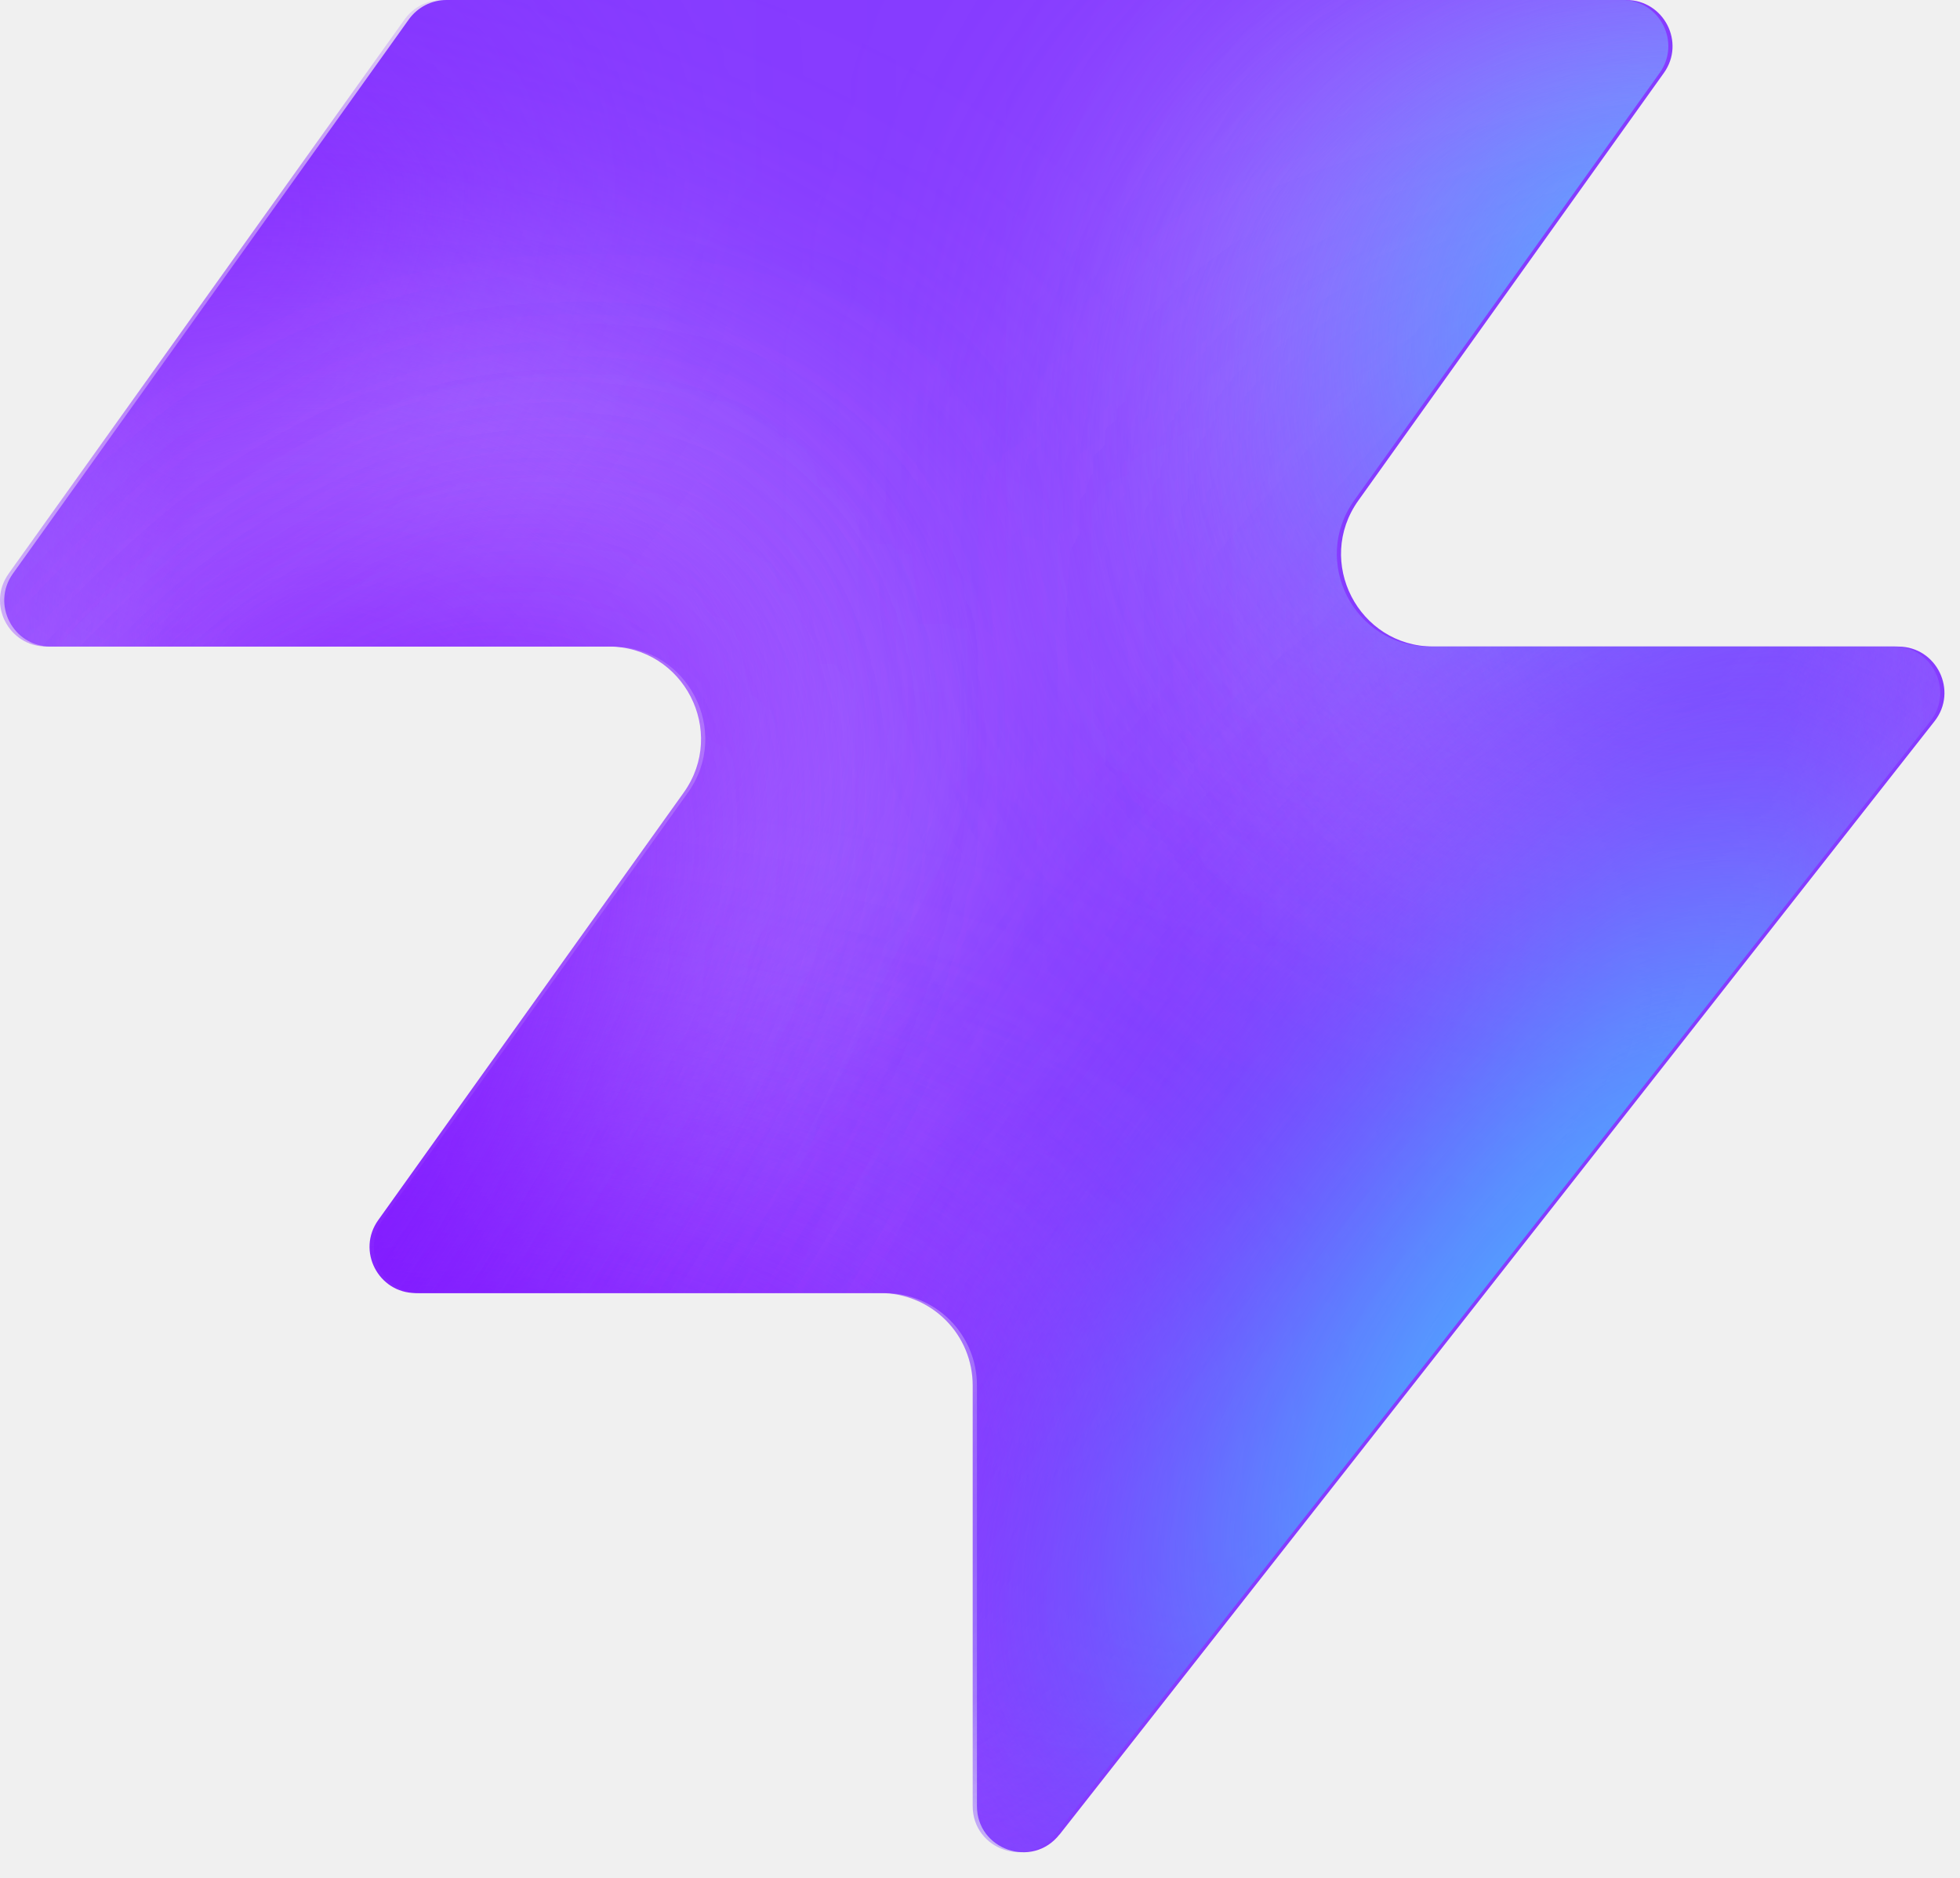
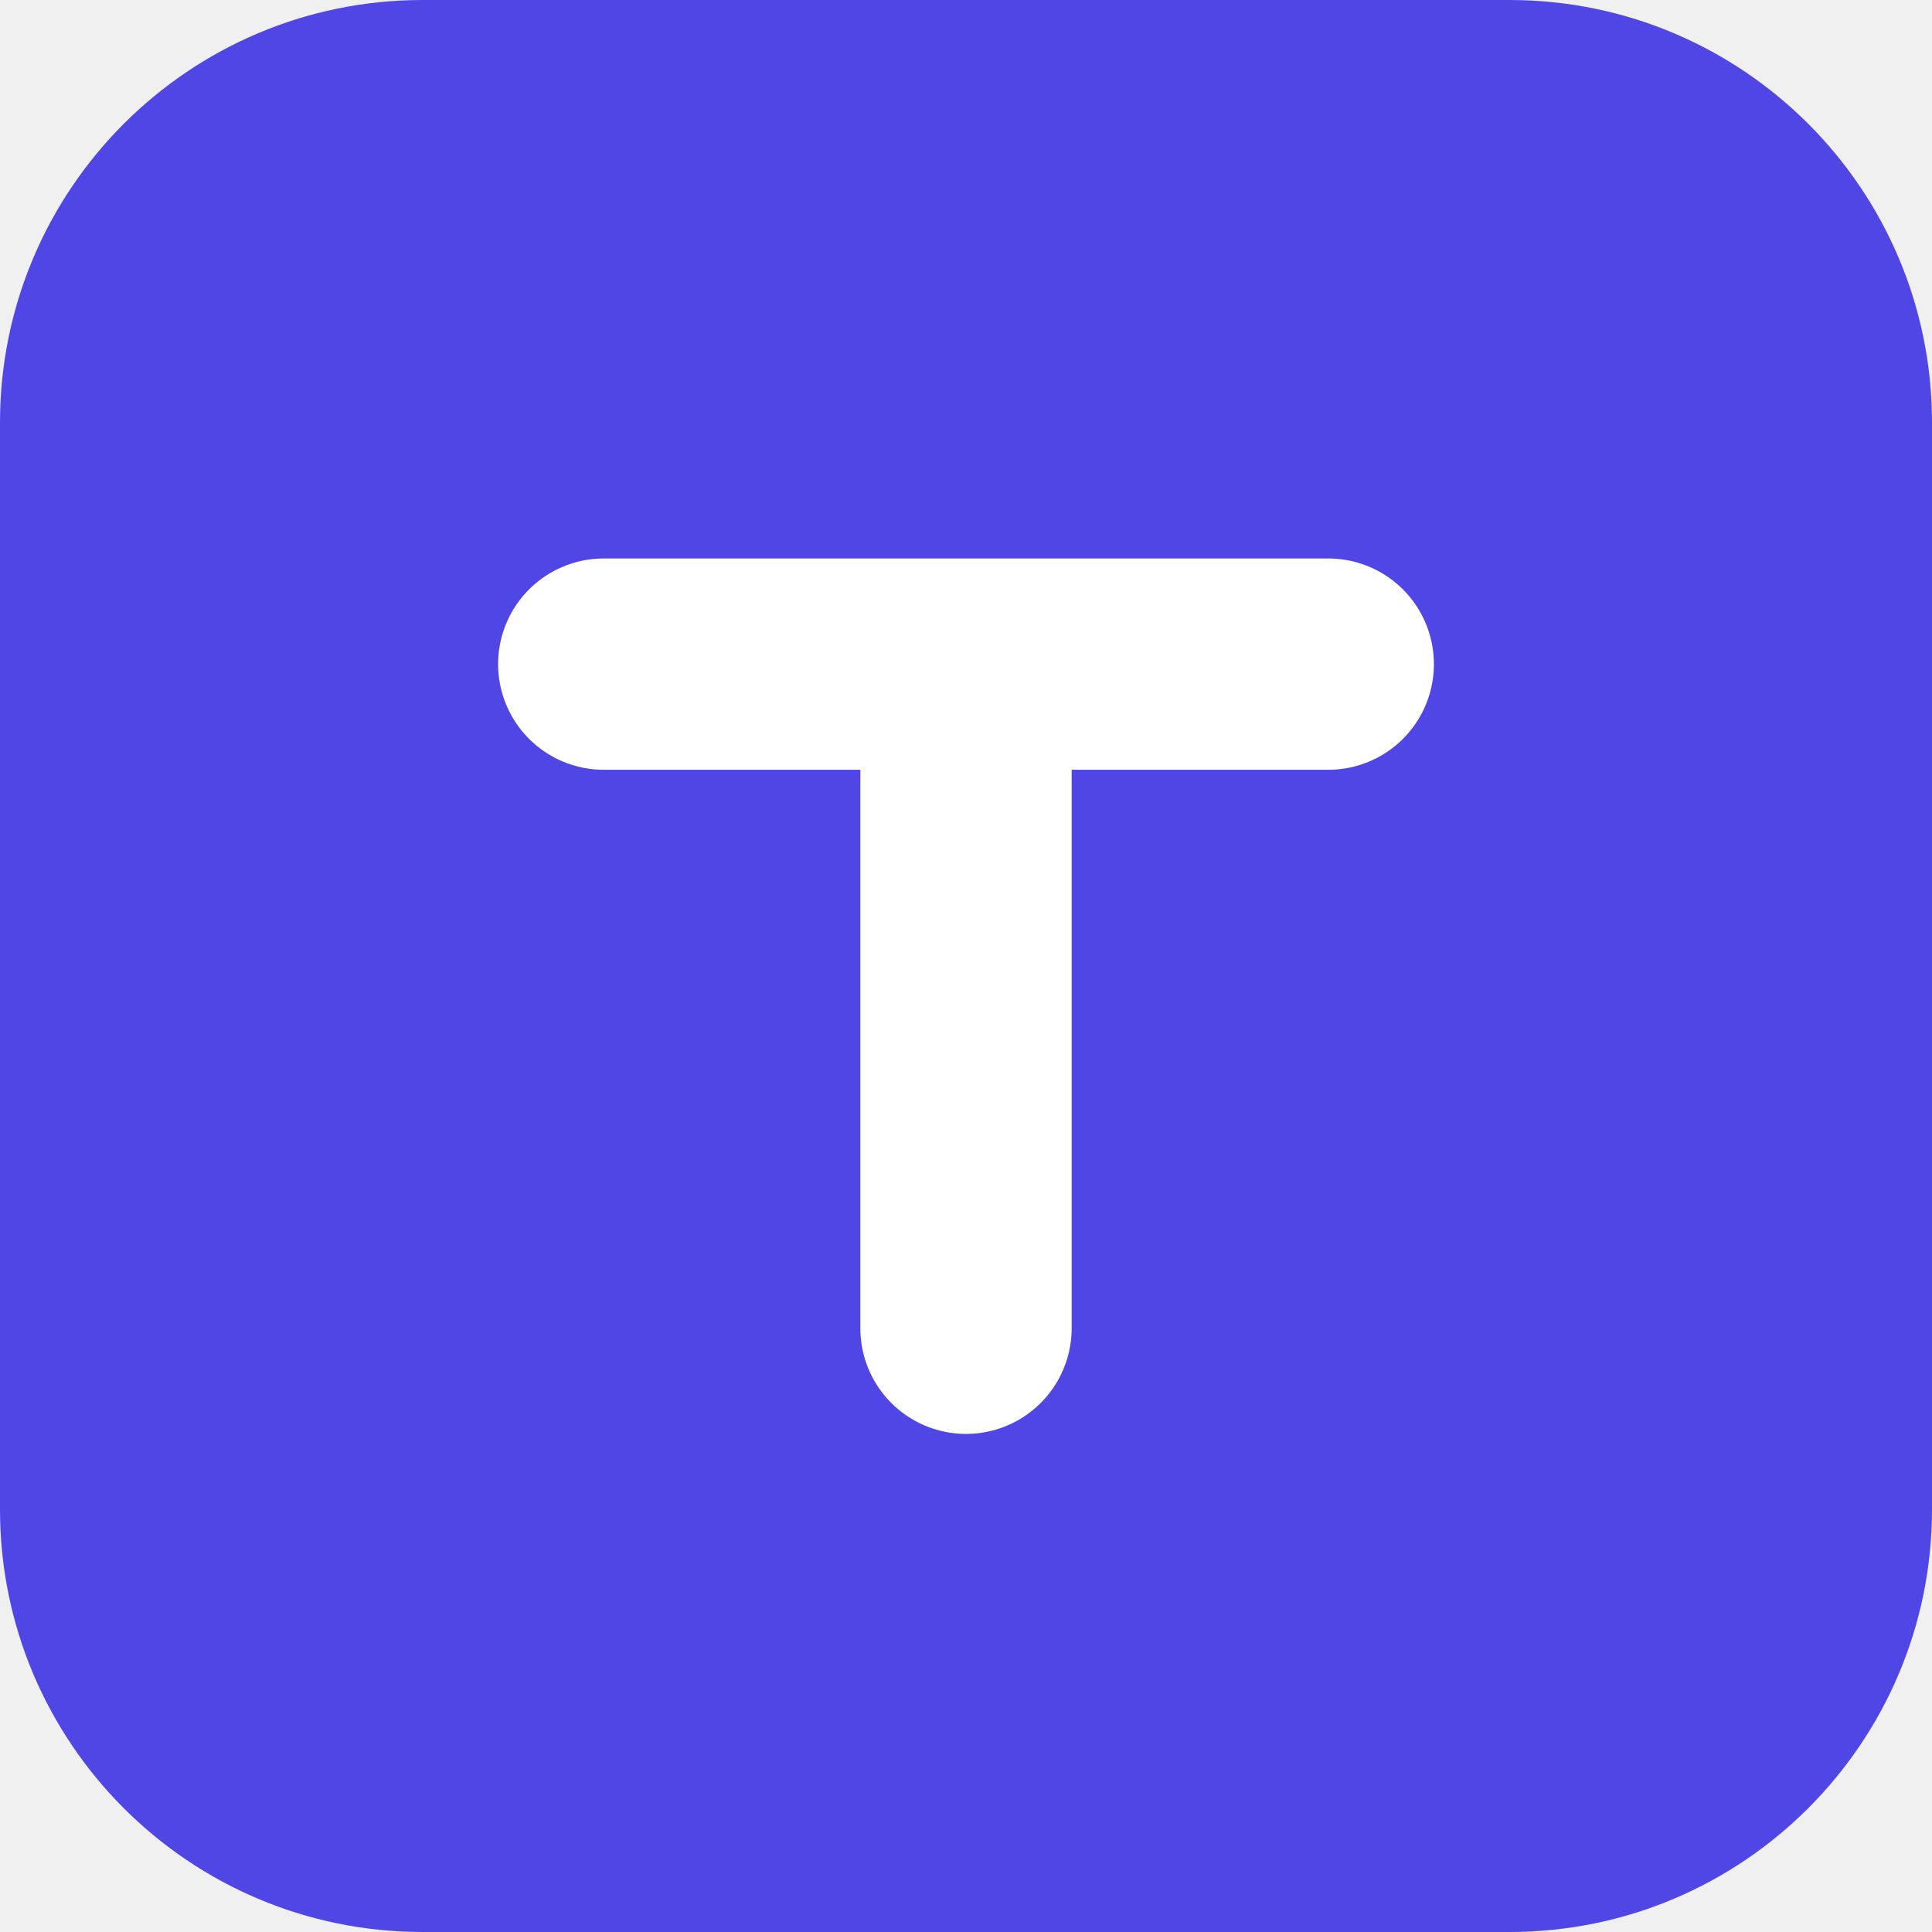
- <svg xmlns="http://www.w3.org/2000/svg" width="48" height="46" fill="none" viewBox="0 0 48 46">
-   <path fill="#863bff" d="M25.946 44.938c-.664.845-2.021.375-2.021-.698V33.937a2.26 2.26 0 0 0-2.262-2.262H10.287c-.92 0-1.456-1.04-.92-1.788l7.48-10.471c1.07-1.497 0-3.578-1.842-3.578H1.237c-.92 0-1.456-1.04-.92-1.788L10.013.474c.214-.297.556-.474.92-.474h28.894c.92 0 1.456 1.04.92 1.788l-7.48 10.471c-1.07 1.498 0 3.579 1.842 3.579h11.377c.943 0 1.473 1.088.89 1.83L25.947 44.94z" style="fill:#863bff;fill:color(display-p3 .525 .23 1);fill-opacity:1" />
-   <mask id="a" width="48" height="46" x="0" y="0" maskUnits="userSpaceOnUse" style="mask-type:alpha">
-     <path fill="#000" d="M25.842 44.938c-.664.844-2.021.375-2.021-.698V33.937a2.26 2.26 0 0 0-2.262-2.262H10.183c-.92 0-1.456-1.04-.92-1.788l7.48-10.471c1.07-1.498 0-3.579-1.842-3.579H1.133c-.92 0-1.456-1.04-.92-1.787L9.91.473c.214-.297.556-.474.92-.474h28.894c.92 0 1.456 1.04.92 1.788l-7.48 10.471c-1.07 1.498 0 3.578 1.842 3.578h11.377c.943 0 1.473 1.088.89 1.832L25.843 44.94z" style="fill:#000;fill-opacity:1" />
-   </mask>
-   <g mask="url(#a)">
-     <g filter="url(#b)">
-       <ellipse cx="5.508" cy="14.704" fill="#ede6ff" rx="5.508" ry="14.704" style="fill:#ede6ff;fill:color(display-p3 .927 .903 1);fill-opacity:1" transform="matrix(.00324 1 1 -.00324 -4.47 31.516)" />
-     </g>
-     <g filter="url(#c)">
-       <ellipse cx="10.399" cy="29.851" fill="#ede6ff" rx="10.399" ry="29.851" style="fill:#ede6ff;fill:color(display-p3 .927 .903 1);fill-opacity:1" transform="matrix(.00324 1 1 -.00324 -39.328 7.883)" />
-     </g>
-     <g filter="url(#d)">
-       <ellipse cx="5.508" cy="30.487" fill="#7e14ff" rx="5.508" ry="30.487" style="fill:#7e14ff;fill:color(display-p3 .492 .077 1);fill-opacity:1" transform="rotate(89.814 -25.913 -14.639)scale(1 -1)" />
-     </g>
-     <g filter="url(#e)">
-       <ellipse cx="5.508" cy="30.599" fill="#7e14ff" rx="5.508" ry="30.599" style="fill:#7e14ff;fill:color(display-p3 .492 .077 1);fill-opacity:1" transform="rotate(89.814 -32.644 -3.334)scale(1 -1)" />
-     </g>
-     <g filter="url(#f)">
-       <ellipse cx="5.508" cy="30.599" fill="#7e14ff" rx="5.508" ry="30.599" style="fill:#7e14ff;fill:color(display-p3 .492 .077 1);fill-opacity:1" transform="matrix(.00324 1 1 -.00324 -34.34 30.47)" />
-     </g>
-     <g filter="url(#g)">
-       <ellipse cx="14.072" cy="22.078" fill="#ede6ff" rx="14.072" ry="22.078" style="fill:#ede6ff;fill:color(display-p3 .927 .903 1);fill-opacity:1" transform="rotate(93.35 24.506 48.493)scale(-1 1)" />
-     </g>
-     <g filter="url(#h)">
-       <ellipse cx="3.47" cy="21.501" fill="#7e14ff" rx="3.47" ry="21.501" style="fill:#7e14ff;fill:color(display-p3 .492 .077 1);fill-opacity:1" transform="rotate(89.009 28.708 47.59)scale(-1 1)" />
-     </g>
-     <g filter="url(#i)">
-       <ellipse cx="3.47" cy="21.501" fill="#7e14ff" rx="3.47" ry="21.501" style="fill:#7e14ff;fill:color(display-p3 .492 .077 1);fill-opacity:1" transform="rotate(89.009 28.708 47.59)scale(-1 1)" />
-     </g>
-     <g filter="url(#j)">
-       <ellipse cx=".387" cy="8.972" fill="#7e14ff" rx="4.407" ry="29.108" style="fill:#7e14ff;fill:color(display-p3 .492 .077 1);fill-opacity:1" transform="rotate(39.51 .387 8.972)" />
-     </g>
-     <g filter="url(#k)">
-       <ellipse cx="47.523" cy="-6.092" fill="#7e14ff" rx="4.407" ry="29.108" style="fill:#7e14ff;fill:color(display-p3 .492 .077 1);fill-opacity:1" transform="rotate(37.892 47.523 -6.092)" />
-     </g>
-     <g filter="url(#l)">
-       <ellipse cx="41.412" cy="6.333" fill="#47bfff" rx="5.971" ry="9.665" style="fill:#47bfff;fill:color(display-p3 .28 .748 1);fill-opacity:1" transform="rotate(37.892 41.412 6.333)" />
-     </g>
-     <g filter="url(#m)">
-       <ellipse cx="-1.879" cy="38.332" fill="#7e14ff" rx="4.407" ry="29.108" style="fill:#7e14ff;fill:color(display-p3 .492 .077 1);fill-opacity:1" transform="rotate(37.892 -1.88 38.332)" />
-     </g>
-     <g filter="url(#n)">
-       <ellipse cx="-1.879" cy="38.332" fill="#7e14ff" rx="4.407" ry="29.108" style="fill:#7e14ff;fill:color(display-p3 .492 .077 1);fill-opacity:1" transform="rotate(37.892 -1.88 38.332)" />
-     </g>
-     <g filter="url(#o)">
-       <ellipse cx="35.651" cy="29.907" fill="#7e14ff" rx="4.407" ry="29.108" style="fill:#7e14ff;fill:color(display-p3 .492 .077 1);fill-opacity:1" transform="rotate(37.892 35.651 29.907)" />
-     </g>
-     <g filter="url(#p)">
-       <ellipse cx="38.418" cy="32.4" fill="#47bfff" rx="5.971" ry="15.297" style="fill:#47bfff;fill:color(display-p3 .28 .748 1);fill-opacity:1" transform="rotate(37.892 38.418 32.4)" />
-     </g>
-   </g>
-   <defs>
-     <filter id="b" width="60.045" height="41.654" x="-19.77" y="16.149" color-interpolation-filters="sRGB" filterUnits="userSpaceOnUse">
-       <feFlood flood-opacity="0" result="BackgroundImageFix" />
-       <feBlend in="SourceGraphic" in2="BackgroundImageFix" result="shape" />
-       <feGaussianBlur result="effect1_foregroundBlur_2002_17158" stdDeviation="7.659" />
-     </filter>
-     <filter id="c" width="90.34" height="51.437" x="-54.613" y="-7.533" color-interpolation-filters="sRGB" filterUnits="userSpaceOnUse">
-       <feFlood flood-opacity="0" result="BackgroundImageFix" />
-       <feBlend in="SourceGraphic" in2="BackgroundImageFix" result="shape" />
-       <feGaussianBlur result="effect1_foregroundBlur_2002_17158" stdDeviation="7.659" />
-     </filter>
-     <filter id="d" width="79.355" height="29.4" x="-49.64" y="2.03" color-interpolation-filters="sRGB" filterUnits="userSpaceOnUse">
-       <feFlood flood-opacity="0" result="BackgroundImageFix" />
-       <feBlend in="SourceGraphic" in2="BackgroundImageFix" result="shape" />
-       <feGaussianBlur result="effect1_foregroundBlur_2002_17158" stdDeviation="4.596" />
-     </filter>
-     <filter id="e" width="79.579" height="29.4" x="-45.045" y="20.029" color-interpolation-filters="sRGB" filterUnits="userSpaceOnUse">
-       <feFlood flood-opacity="0" result="BackgroundImageFix" />
-       <feBlend in="SourceGraphic" in2="BackgroundImageFix" result="shape" />
-       <feGaussianBlur result="effect1_foregroundBlur_2002_17158" stdDeviation="4.596" />
-     </filter>
-     <filter id="f" width="79.579" height="29.4" x="-43.513" y="21.178" color-interpolation-filters="sRGB" filterUnits="userSpaceOnUse">
-       <feFlood flood-opacity="0" result="BackgroundImageFix" />
-       <feBlend in="SourceGraphic" in2="BackgroundImageFix" result="shape" />
-       <feGaussianBlur result="effect1_foregroundBlur_2002_17158" stdDeviation="4.596" />
-     </filter>
-     <filter id="g" width="74.749" height="58.852" x="15.756" y="-17.901" color-interpolation-filters="sRGB" filterUnits="userSpaceOnUse">
-       <feFlood flood-opacity="0" result="BackgroundImageFix" />
-       <feBlend in="SourceGraphic" in2="BackgroundImageFix" result="shape" />
-       <feGaussianBlur result="effect1_foregroundBlur_2002_17158" stdDeviation="7.659" />
-     </filter>
-     <filter id="h" width="61.377" height="25.362" x="23.548" y="2.284" color-interpolation-filters="sRGB" filterUnits="userSpaceOnUse">
-       <feFlood flood-opacity="0" result="BackgroundImageFix" />
-       <feBlend in="SourceGraphic" in2="BackgroundImageFix" result="shape" />
-       <feGaussianBlur result="effect1_foregroundBlur_2002_17158" stdDeviation="4.596" />
-     </filter>
-     <filter id="i" width="61.377" height="25.362" x="23.548" y="2.284" color-interpolation-filters="sRGB" filterUnits="userSpaceOnUse">
-       <feFlood flood-opacity="0" result="BackgroundImageFix" />
-       <feBlend in="SourceGraphic" in2="BackgroundImageFix" result="shape" />
-       <feGaussianBlur result="effect1_foregroundBlur_2002_17158" stdDeviation="4.596" />
-     </filter>
-     <filter id="j" width="56.045" height="63.649" x="-27.636" y="-22.853" color-interpolation-filters="sRGB" filterUnits="userSpaceOnUse">
-       <feFlood flood-opacity="0" result="BackgroundImageFix" />
-       <feBlend in="SourceGraphic" in2="BackgroundImageFix" result="shape" />
-       <feGaussianBlur result="effect1_foregroundBlur_2002_17158" stdDeviation="4.596" />
-     </filter>
-     <filter id="k" width="54.814" height="64.646" x="20.116" y="-38.415" color-interpolation-filters="sRGB" filterUnits="userSpaceOnUse">
-       <feFlood flood-opacity="0" result="BackgroundImageFix" />
-       <feBlend in="SourceGraphic" in2="BackgroundImageFix" result="shape" />
-       <feGaussianBlur result="effect1_foregroundBlur_2002_17158" stdDeviation="4.596" />
-     </filter>
-     <filter id="l" width="33.541" height="35.313" x="24.641" y="-11.323" color-interpolation-filters="sRGB" filterUnits="userSpaceOnUse">
-       <feFlood flood-opacity="0" result="BackgroundImageFix" />
-       <feBlend in="SourceGraphic" in2="BackgroundImageFix" result="shape" />
-       <feGaussianBlur result="effect1_foregroundBlur_2002_17158" stdDeviation="4.596" />
-     </filter>
-     <filter id="m" width="54.814" height="64.646" x="-29.286" y="6.009" color-interpolation-filters="sRGB" filterUnits="userSpaceOnUse">
-       <feFlood flood-opacity="0" result="BackgroundImageFix" />
-       <feBlend in="SourceGraphic" in2="BackgroundImageFix" result="shape" />
-       <feGaussianBlur result="effect1_foregroundBlur_2002_17158" stdDeviation="4.596" />
-     </filter>
-     <filter id="n" width="54.814" height="64.646" x="-29.286" y="6.009" color-interpolation-filters="sRGB" filterUnits="userSpaceOnUse">
-       <feFlood flood-opacity="0" result="BackgroundImageFix" />
-       <feBlend in="SourceGraphic" in2="BackgroundImageFix" result="shape" />
-       <feGaussianBlur result="effect1_foregroundBlur_2002_17158" stdDeviation="4.596" />
-     </filter>
-     <filter id="o" width="54.814" height="64.646" x="8.244" y="-2.416" color-interpolation-filters="sRGB" filterUnits="userSpaceOnUse">
-       <feFlood flood-opacity="0" result="BackgroundImageFix" />
-       <feBlend in="SourceGraphic" in2="BackgroundImageFix" result="shape" />
-       <feGaussianBlur result="effect1_foregroundBlur_2002_17158" stdDeviation="4.596" />
-     </filter>
-     <filter id="p" width="39.409" height="43.623" x="18.713" y="10.588" color-interpolation-filters="sRGB" filterUnits="userSpaceOnUse">
-       <feFlood flood-opacity="0" result="BackgroundImageFix" />
-       <feBlend in="SourceGraphic" in2="BackgroundImageFix" result="shape" />
-       <feGaussianBlur result="effect1_foregroundBlur_2002_17158" stdDeviation="4.596" />
-     </filter>
-   </defs>
+ <svg xmlns="http://www.w3.org/2000/svg" viewBox="0 0 64 64">
+   <rect width="64" height="64" rx="14" fill="#4f46e5" />
+   <path d="M20 22h24M32 22v22" stroke="#ffffff" stroke-width="7" stroke-linecap="round" />
</svg>
